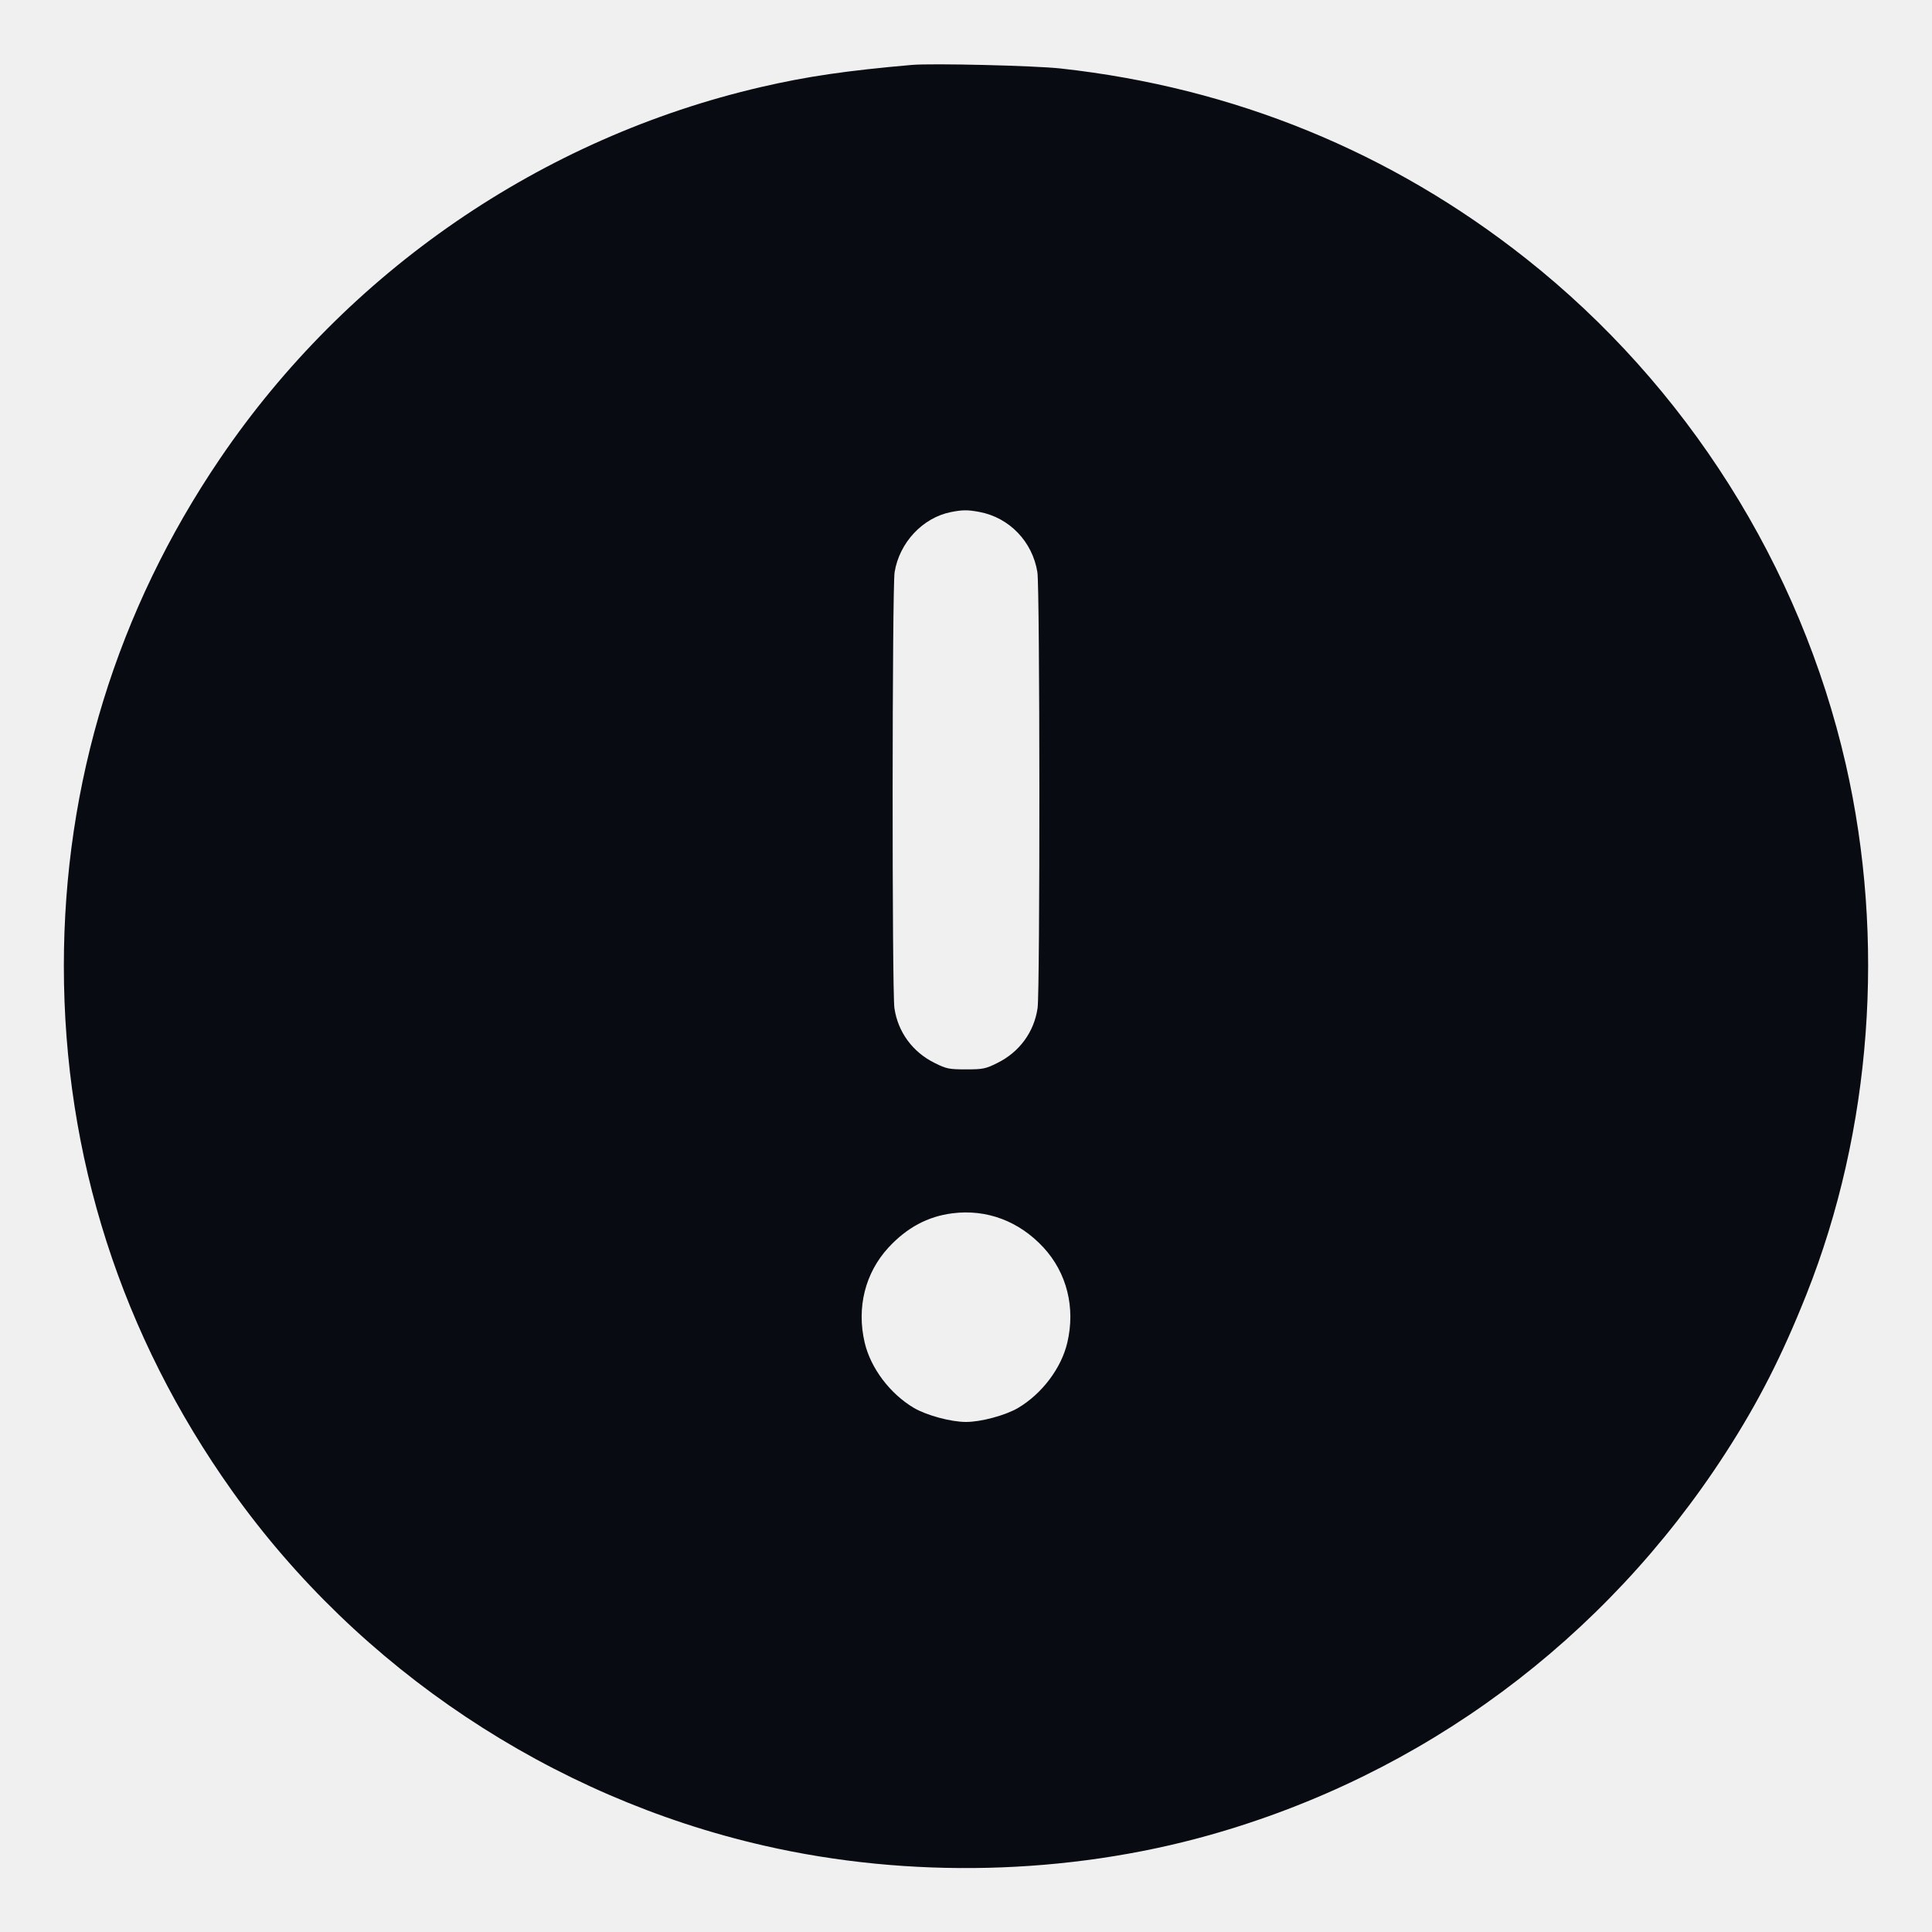
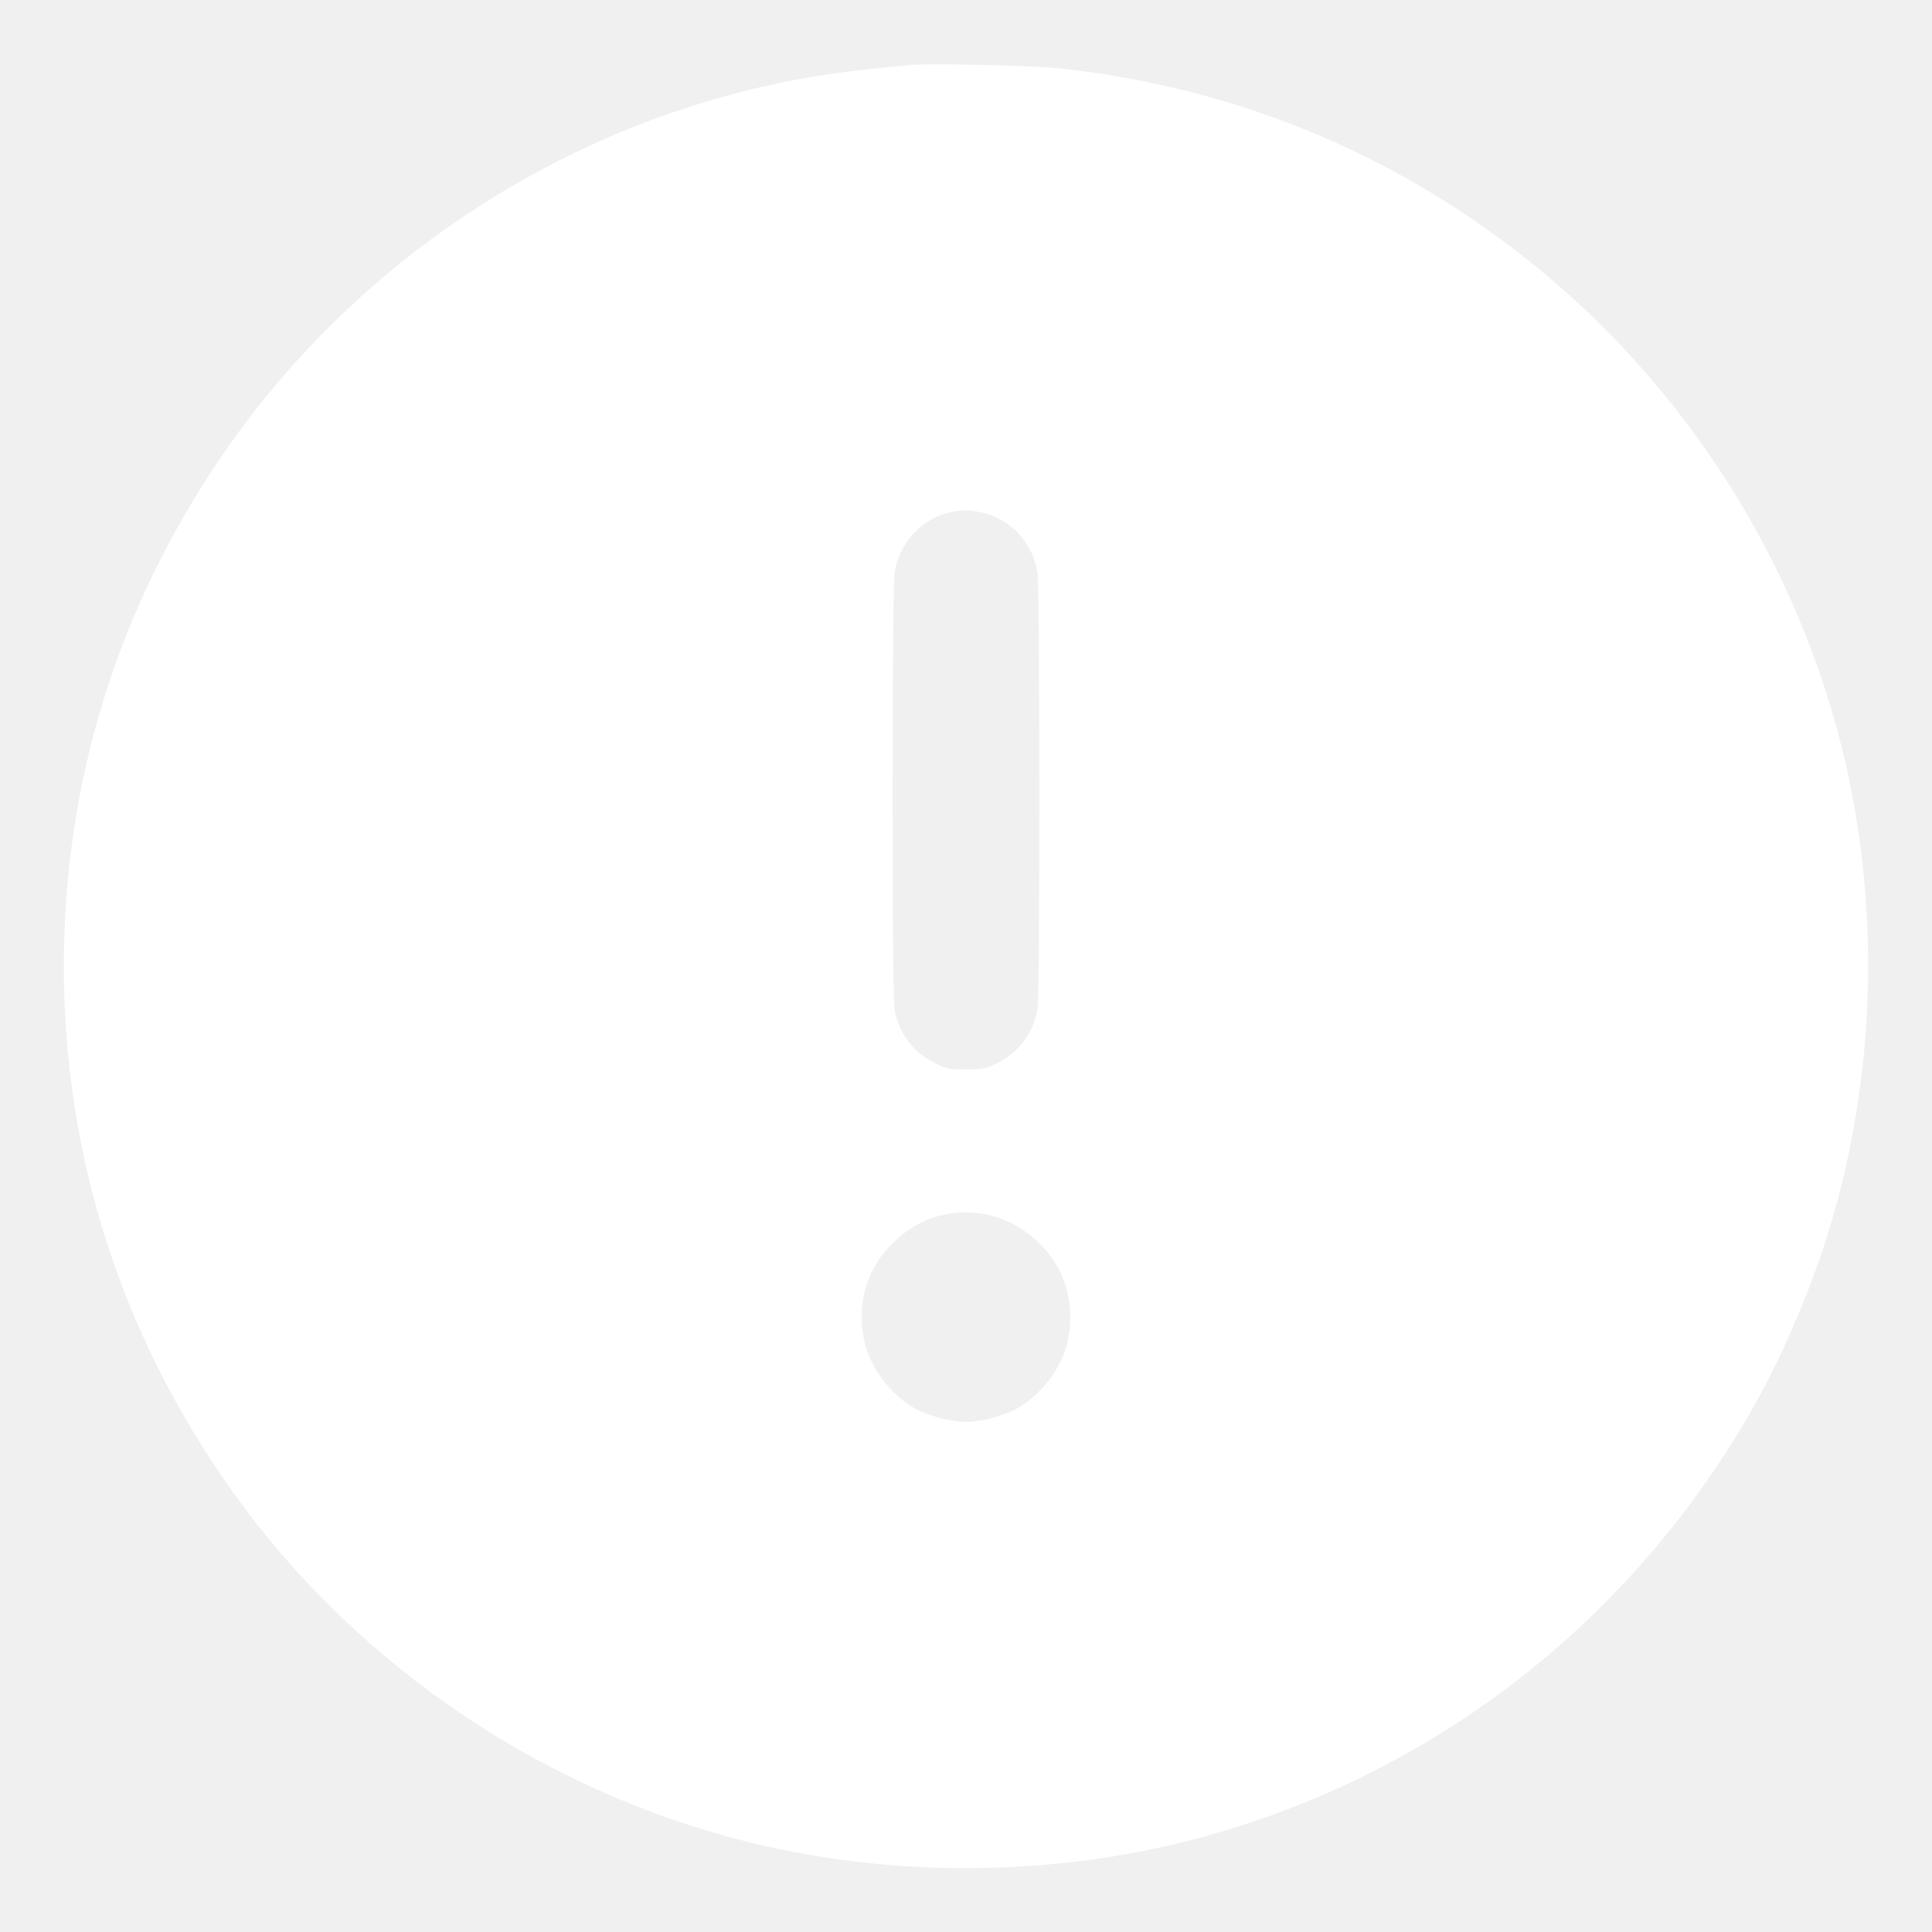
<svg xmlns="http://www.w3.org/2000/svg" width="20" height="20" viewBox="0 0 20 20" fill="none">
-   <g clip-path="url(#clip0_3114_663)">
-     <path d="M9.44 0.672C8.764 0.731 8.349 0.792 7.883 0.9C5.608 1.426 3.591 2.811 2.276 4.75C1.211 6.32 0.661 8.108 0.661 10C0.661 11.969 1.257 13.826 2.407 15.44C3.717 17.278 5.706 18.603 7.91 19.106C9.411 19.45 11.052 19.41 12.52 18.997C14.728 18.375 16.609 16.982 17.864 15.04C18.202 14.516 18.446 14.038 18.7 13.4C19.376 11.699 19.522 9.728 19.107 7.91C18.637 5.856 17.459 3.992 15.8 2.679C14.402 1.572 12.772 0.906 10.98 0.709C10.706 0.679 9.653 0.654 9.44 0.672ZM9.844 5.301C9.552 5.359 9.311 5.616 9.261 5.923C9.235 6.083 9.233 10.256 9.259 10.436C9.295 10.684 9.448 10.892 9.676 11.004C9.798 11.065 9.825 11.07 10 11.07C10.175 11.07 10.202 11.065 10.324 11.004C10.552 10.892 10.705 10.684 10.741 10.436C10.767 10.256 10.765 6.083 10.739 5.923C10.688 5.607 10.449 5.358 10.14 5.3C10.02 5.277 9.965 5.277 9.844 5.301ZM9.86 12.56C9.605 12.592 9.388 12.708 9.197 12.915C8.956 13.177 8.866 13.536 8.951 13.898C9.013 14.163 9.213 14.428 9.461 14.575C9.593 14.652 9.844 14.72 10 14.72C10.156 14.72 10.407 14.652 10.539 14.575C10.787 14.428 10.987 14.163 11.049 13.898C11.134 13.536 11.044 13.177 10.803 12.915C10.55 12.641 10.214 12.515 9.86 12.56Z" fill-rule="evenodd" clip-rule="evenodd" fill="#080B12" />
+   <g clip-path="url(#clip0_3126_910)">
+     <path d="M9.44 0.672C8.764 0.732 8.349 0.792 7.883 0.9C5.608 1.427 3.591 2.811 2.276 4.75C1.211 6.32 0.661 8.108 0.661 10C0.661 11.969 1.257 13.826 2.407 15.44C3.717 17.278 5.706 18.603 7.91 19.107C9.411 19.45 11.052 19.411 12.52 18.997C14.728 18.375 16.609 16.982 17.864 15.04C18.202 14.516 18.446 14.038 18.7 13.4C19.376 11.7 19.522 9.728 19.107 7.91C18.637 5.856 17.459 3.992 15.8 2.679C14.402 1.572 12.772 0.906 10.98 0.709C10.706 0.679 9.653 0.654 9.44 0.672ZM9.844 5.301C9.552 5.359 9.311 5.616 9.261 5.923C9.235 6.083 9.233 10.257 9.259 10.436C9.295 10.684 9.448 10.892 9.676 11.004C9.798 11.065 9.825 11.07 10 11.07C10.175 11.07 10.202 11.065 10.324 11.004C10.552 10.892 10.705 10.684 10.741 10.436C10.767 10.257 10.765 6.083 10.739 5.923C10.688 5.607 10.449 5.359 10.14 5.3C10.02 5.277 9.965 5.277 9.844 5.301ZM9.86 12.56C9.605 12.592 9.388 12.709 9.197 12.916C8.956 13.177 8.866 13.536 8.951 13.898C9.013 14.163 9.213 14.428 9.461 14.575C9.593 14.652 9.844 14.72 10 14.72C10.156 14.72 10.407 14.652 10.539 14.575C10.787 14.428 10.987 14.163 11.049 13.898C11.134 13.536 11.044 13.177 10.803 12.916C10.55 12.641 10.214 12.515 9.86 12.56Z" fill-rule="evenodd" clip-rule="evenodd" fill="white" />
  </g>
  <defs>
-     <clipPath id="clip0_3114_663">
+     <clipPath id="clip0_3126_910">
      <rect width="20" height="20" fill="white" />
    </clipPath>
  </defs>
</svg>
